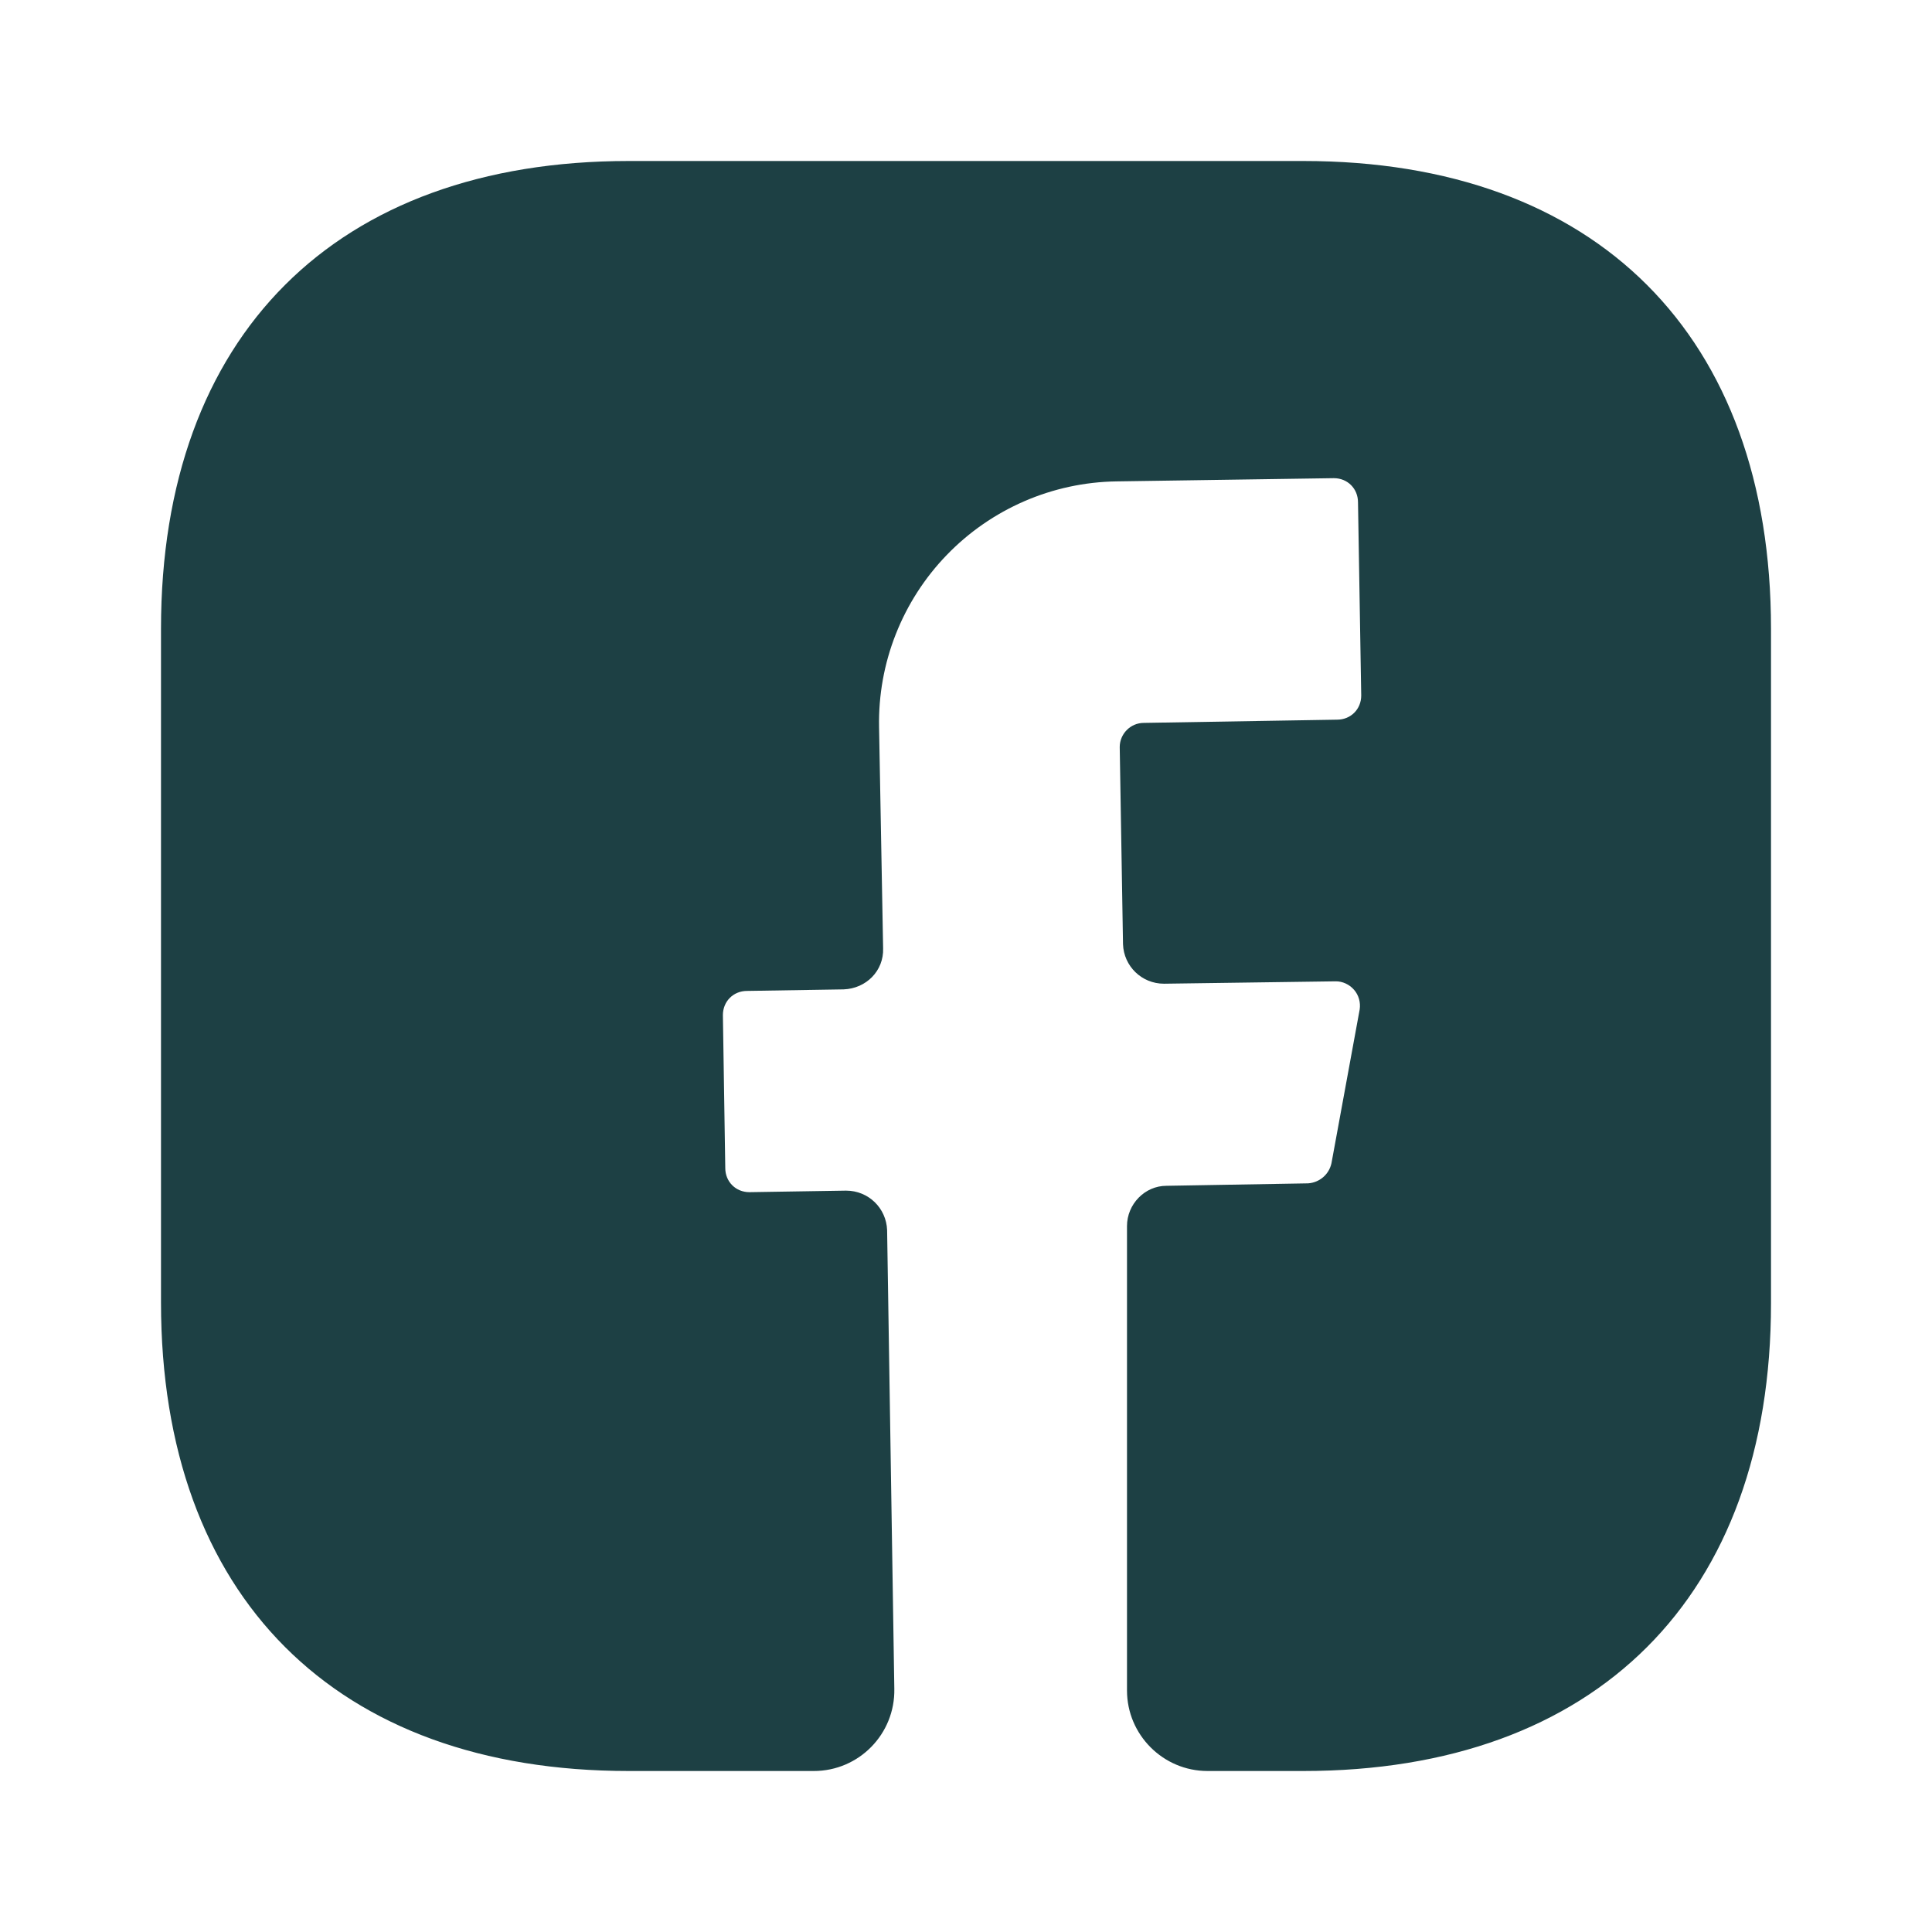
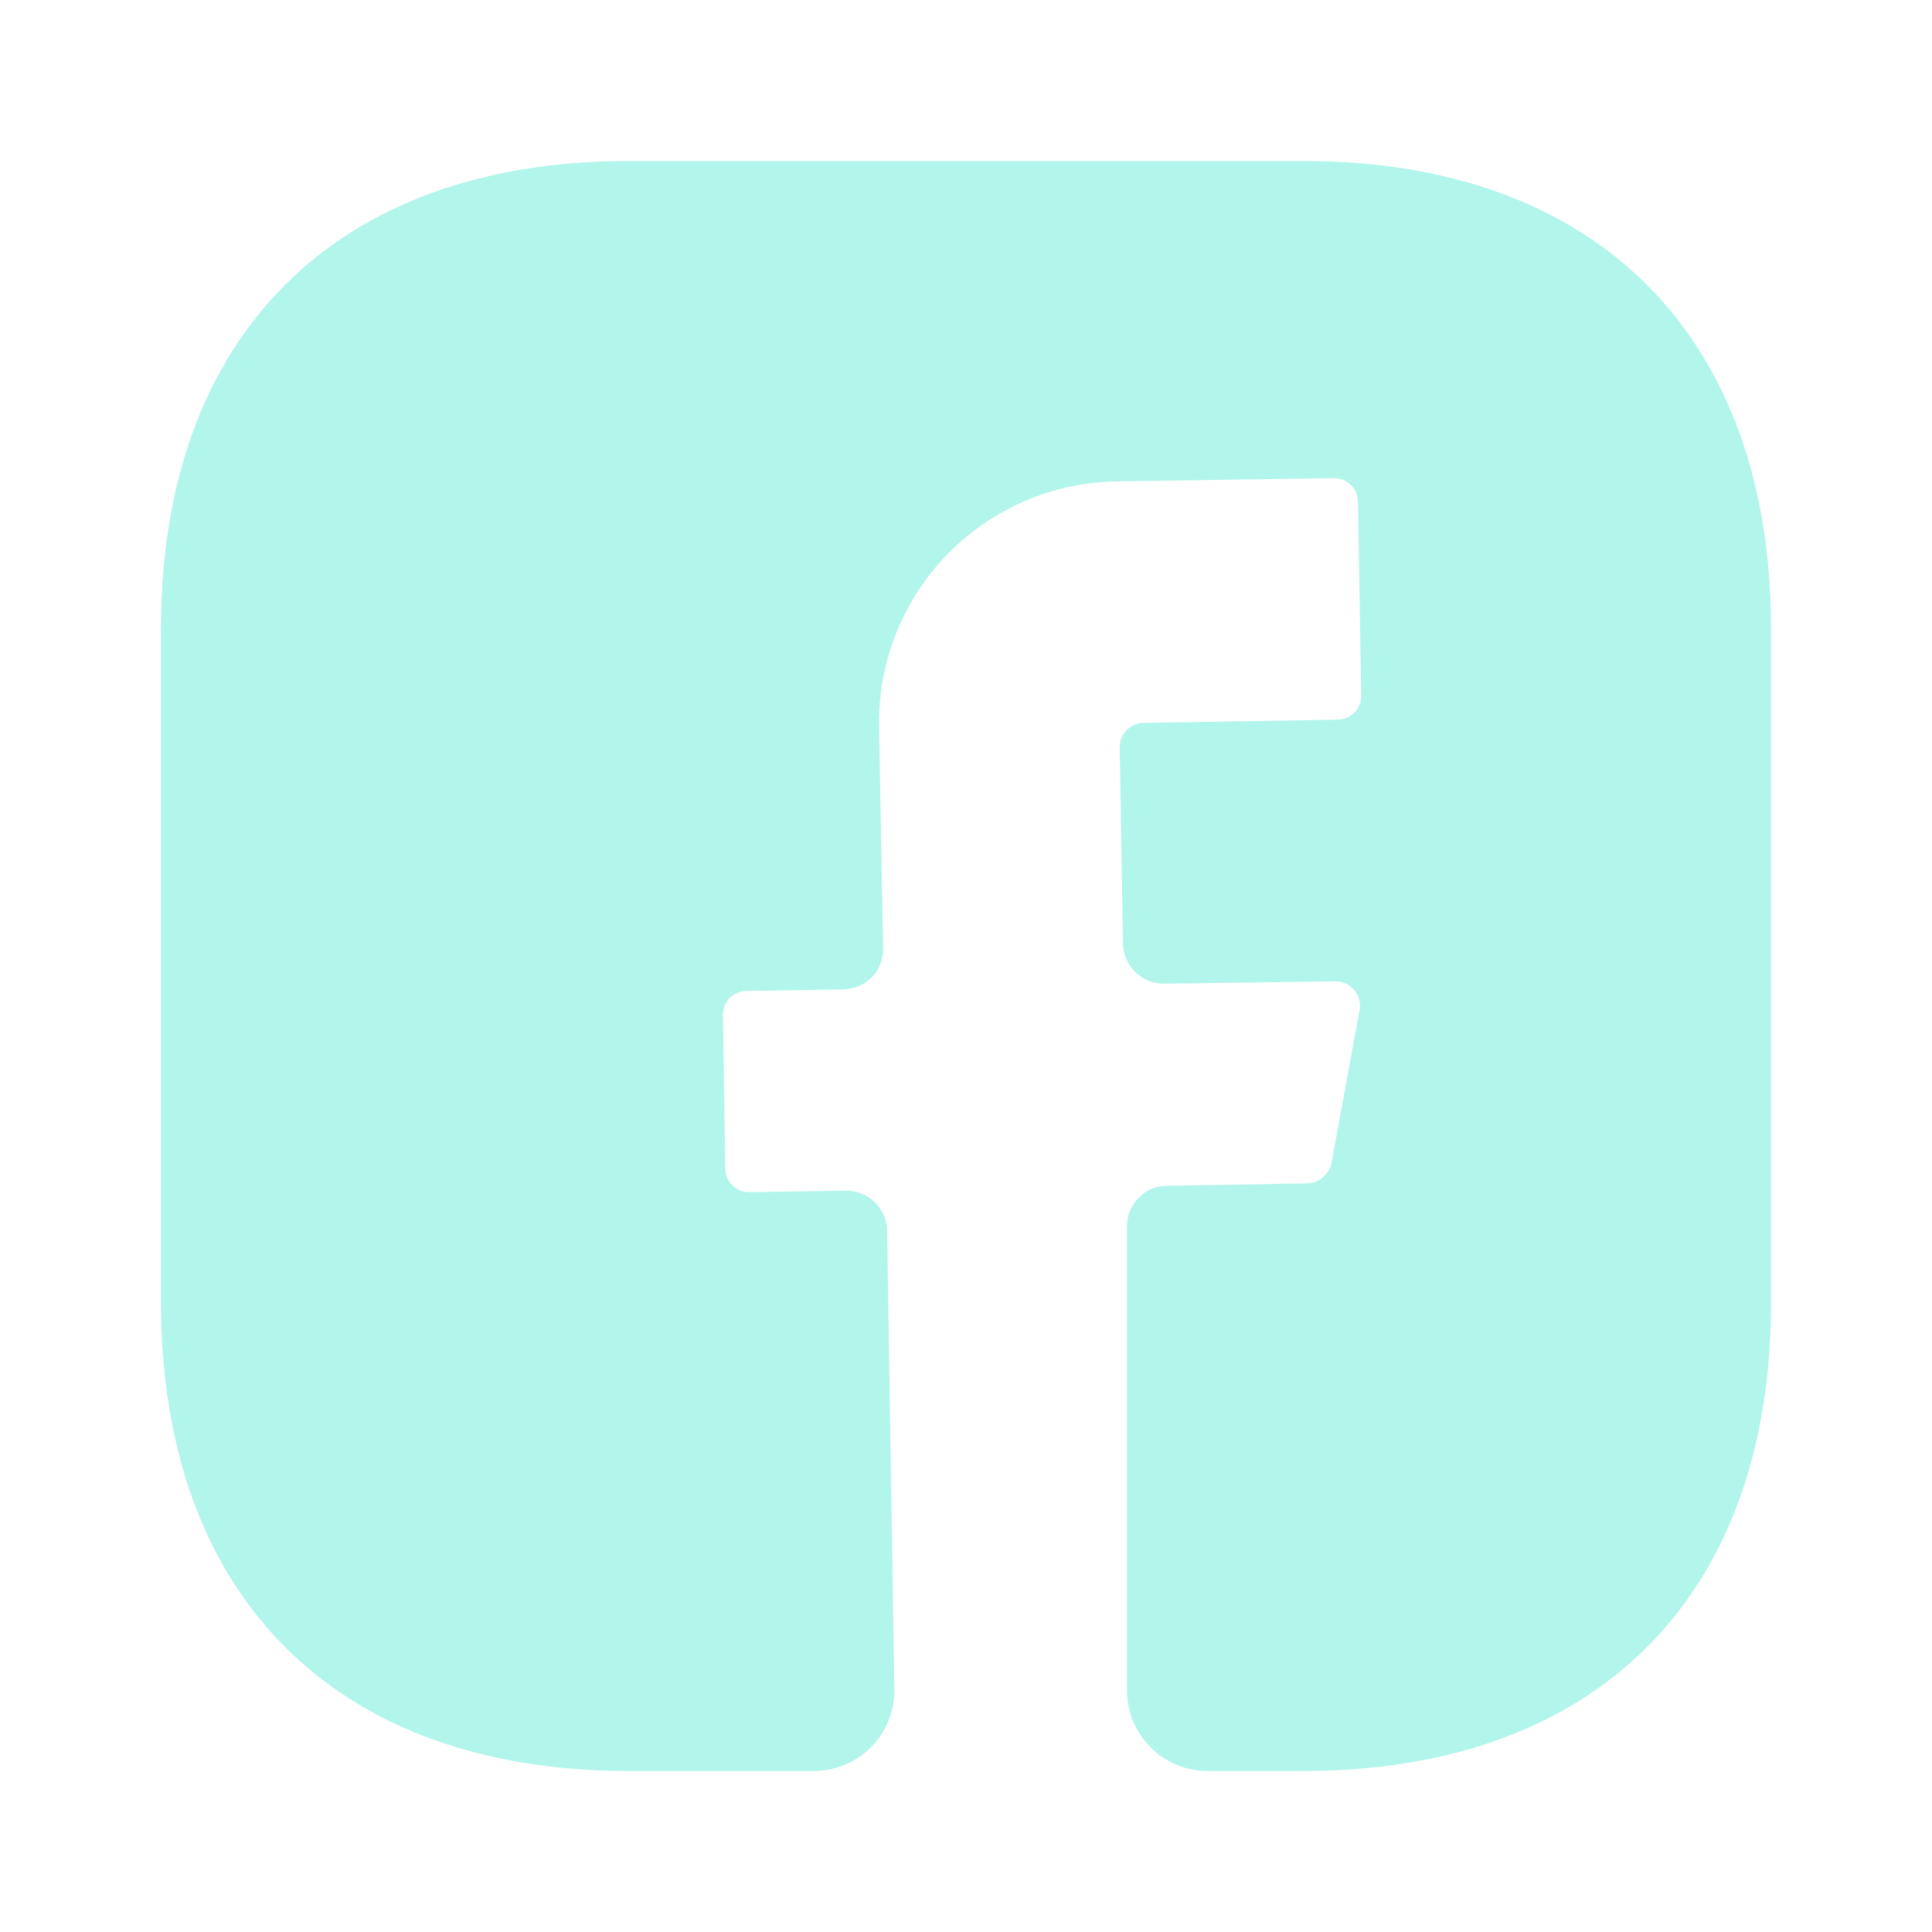
<svg xmlns="http://www.w3.org/2000/svg" width="30" height="30" viewBox="0 0 30 30" fill="none">
-   <path d="M27.5 20.238C27.5 24.788 24.788 27.5 20.238 27.5H18.75C18.062 27.5 17.5 26.938 17.5 26.25V19.038C17.5 18.7 17.775 18.413 18.113 18.413L20.312 18.375C20.488 18.363 20.637 18.238 20.675 18.062L21.113 15.675C21.121 15.621 21.118 15.566 21.103 15.513C21.088 15.46 21.062 15.411 21.026 15.37C20.99 15.328 20.946 15.295 20.896 15.272C20.846 15.249 20.792 15.237 20.738 15.238L18.075 15.275C17.725 15.275 17.45 15 17.438 14.662L17.387 11.6C17.387 11.4 17.55 11.225 17.762 11.225L20.762 11.175C20.975 11.175 21.137 11.012 21.137 10.8L21.087 7.8C21.087 7.588 20.925 7.425 20.712 7.425L17.337 7.475C16.845 7.482 16.358 7.587 15.906 7.783C15.454 7.979 15.045 8.262 14.703 8.616C14.36 8.97 14.091 9.388 13.91 9.847C13.729 10.305 13.641 10.795 13.65 11.287L13.713 14.725C13.725 15.075 13.45 15.35 13.1 15.363L11.6 15.387C11.387 15.387 11.225 15.55 11.225 15.762L11.262 18.137C11.262 18.35 11.425 18.512 11.637 18.512L13.137 18.488C13.488 18.488 13.762 18.762 13.775 19.1L13.887 26.225C13.9 26.925 13.338 27.5 12.637 27.5H9.762C5.213 27.5 2.5 24.788 2.5 20.225V9.762C2.5 5.213 5.213 2.5 9.762 2.5H20.238C24.788 2.5 27.5 5.213 27.5 9.762V20.238Z" fill="#1D4044" />
+   <path d="M27.5 20.238C27.5 24.788 24.788 27.5 20.238 27.5H18.75C18.062 27.5 17.5 26.938 17.5 26.25V19.038C17.5 18.7 17.775 18.413 18.113 18.413L20.312 18.375C20.488 18.363 20.637 18.238 20.675 18.062L21.113 15.675C21.121 15.621 21.118 15.566 21.103 15.513C21.088 15.46 21.062 15.411 21.026 15.37C20.99 15.328 20.946 15.295 20.896 15.272C20.846 15.249 20.792 15.237 20.738 15.238L18.075 15.275C17.725 15.275 17.45 15 17.438 14.662L17.387 11.6C17.387 11.4 17.55 11.225 17.762 11.225L20.762 11.175C20.975 11.175 21.137 11.012 21.137 10.8L21.087 7.8C21.087 7.588 20.925 7.425 20.712 7.425L17.337 7.475C16.845 7.482 16.358 7.587 15.906 7.783C15.454 7.979 15.045 8.262 14.703 8.616C14.36 8.97 14.091 9.388 13.91 9.847C13.729 10.305 13.641 10.795 13.65 11.287L13.713 14.725C13.725 15.075 13.45 15.35 13.1 15.363L11.6 15.387C11.387 15.387 11.225 15.55 11.225 15.762L11.262 18.137C11.262 18.35 11.425 18.512 11.637 18.512L13.137 18.488C13.488 18.488 13.762 18.762 13.775 19.1L13.887 26.225C13.9 26.925 13.338 27.5 12.637 27.5H9.762C5.213 27.5 2.5 24.788 2.5 20.225V9.762C2.5 5.213 5.213 2.5 9.762 2.5H20.238C24.788 2.5 27.5 5.213 27.5 9.762V20.238Z" fill="#B2F5EA" />
</svg>
